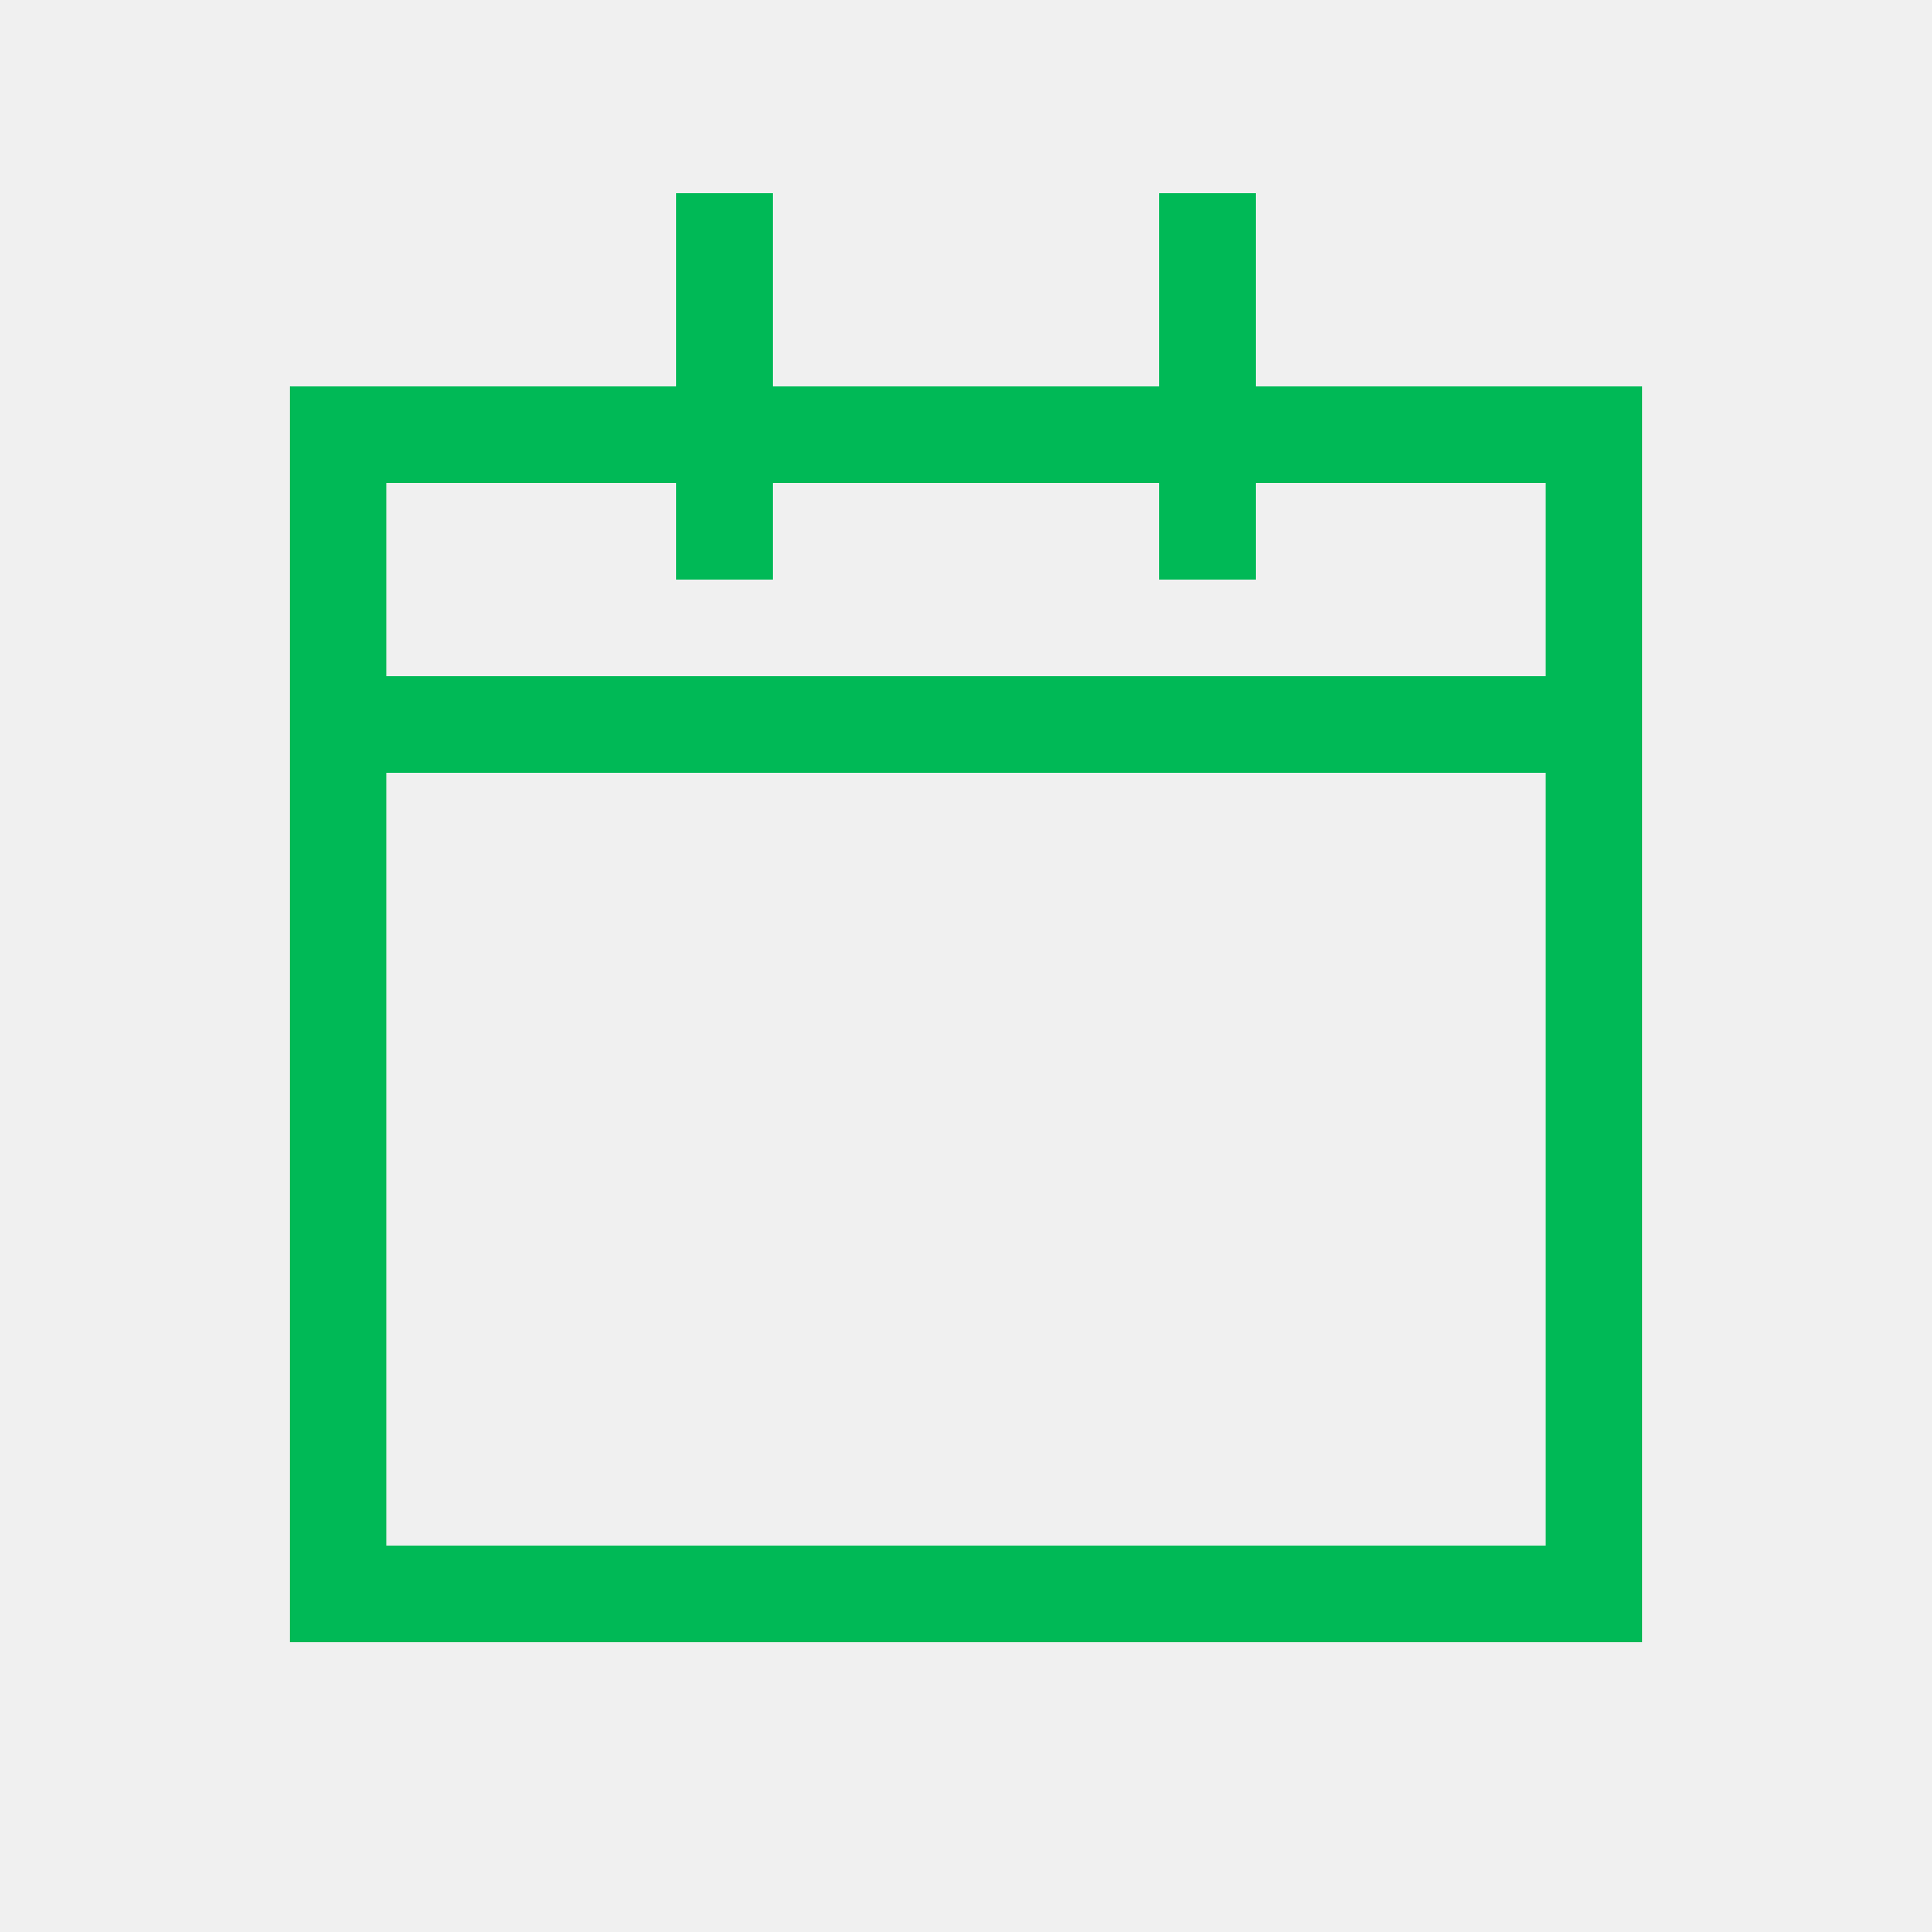
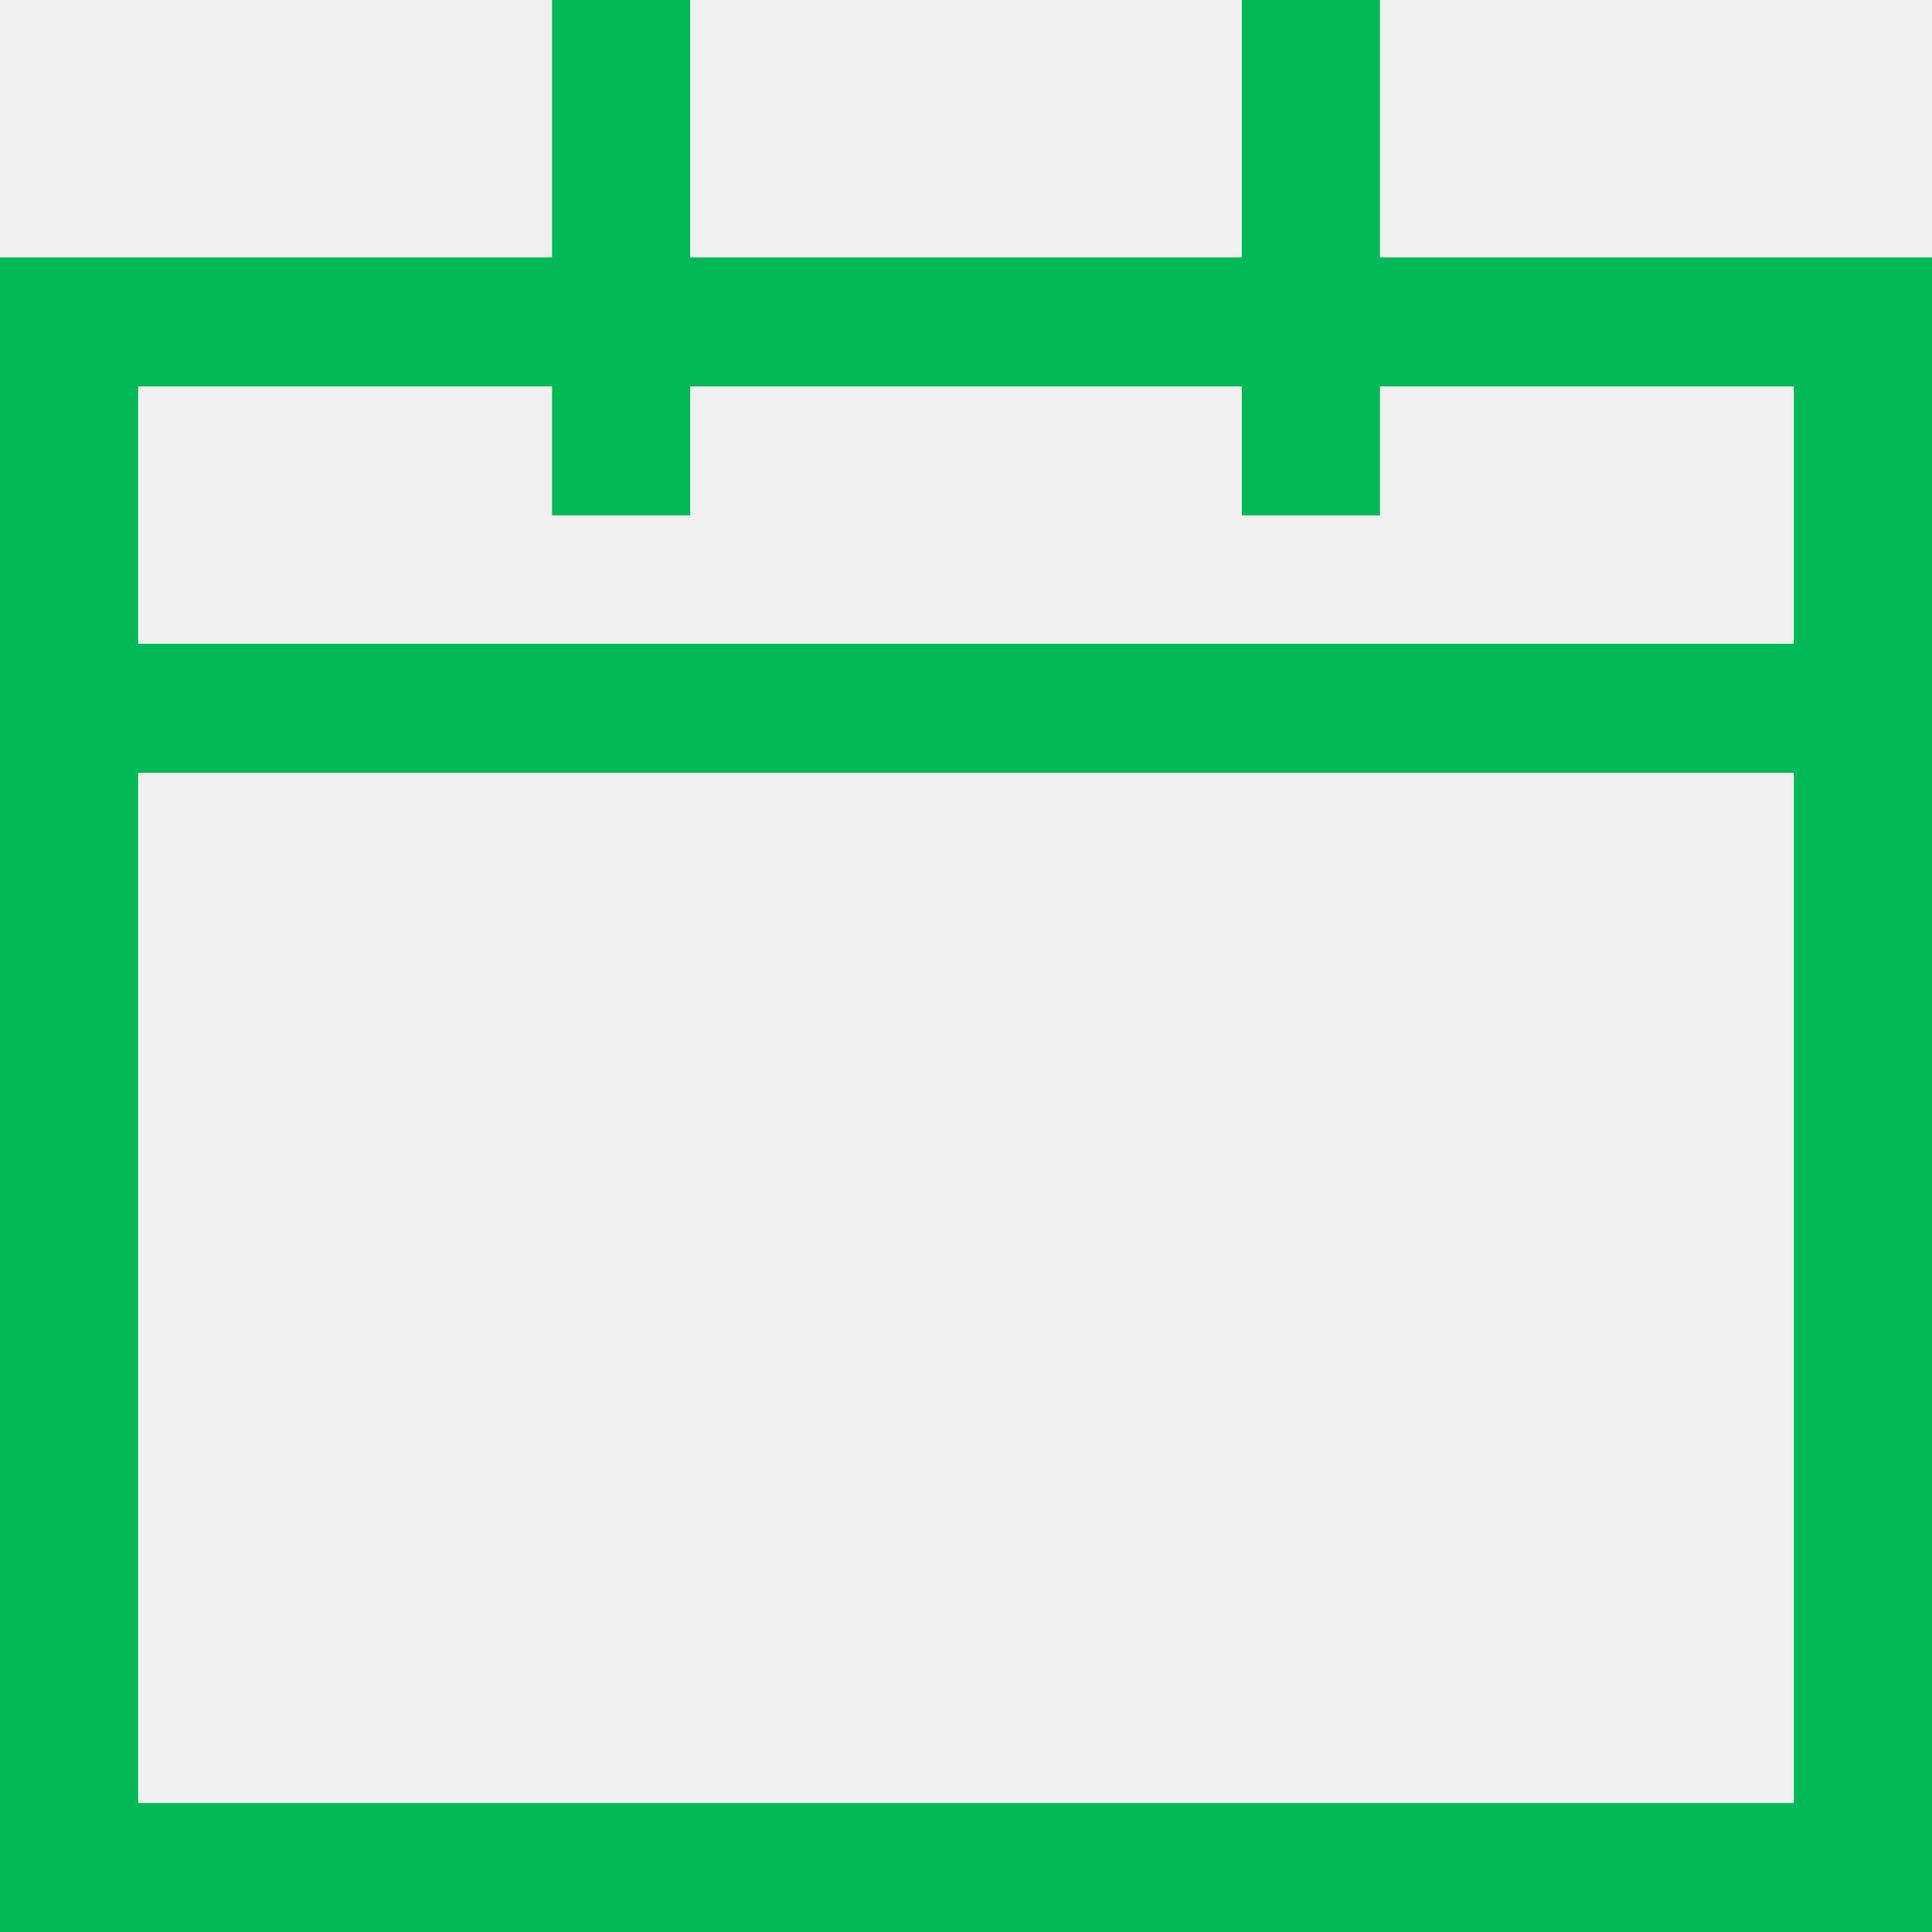
- <svg xmlns="http://www.w3.org/2000/svg" xmlns:xlink="http://www.w3.org/1999/xlink" width="40" height="40" viewBox="0 0 40 40">
+ <svg xmlns="http://www.w3.org/2000/svg" xmlns:xlink="http://www.w3.org/1999/xlink" version="1.1" preserveAspectRatio="xMidYMid meet" viewBox="0 0 40 40" width="40" height="40">
  <defs>
-     <path id="a" d="M0 30h28V4h-8V0h-2v4h-8V0H8v4H0v26zm2-2V12h24v16H2zM8 6v2h2V6h8v2h2V6h6v4H2V6h6z" />
+     <path d="M25.71 5.33L25.71 0L28.57 0L28.57 5.33L40 5.33L40 40L0 40L0 5.33L11.43 5.33L11.43 0L14.29 0L14.29 5.33L25.71 5.33ZM2.86 37.33L37.14 37.33L37.14 16L2.86 16L2.86 37.33ZM2.86 13.33L37.14 13.33L37.14 8L28.57 8L28.57 10.67L25.71 10.67L25.71 8L14.29 8L14.29 10.67L11.43 10.67L11.43 8L2.86 8L2.86 13.33Z" id="b20BB0f6A9" />
  </defs>
-   <g fill="none" fill-rule="evenodd" transform="translate(6 4)">
-     <mask id="b" fill="#fff">
-       <use xlink:href="#a" />
-     </mask>
-     <use fill="#333" fill-rule="nonzero" xlink:href="#a" />
-     <g fill="#00B956" mask="url(#b)">
-       <path d="M-8-6h44v44H-8z" />
+   <g>
+     <g>
+       <g>
+         <use xlink:href="#b20BB0f6A9" opacity="1" fill="#00b956" fill-opacity="1" />
+         <g>
+           <use xlink:href="#b20BB0f6A9" opacity="1" fill-opacity="0" stroke="#000000" stroke-width="1" stroke-opacity="0" />
+         </g>
+       </g>
    </g>
  </g>
</svg>
